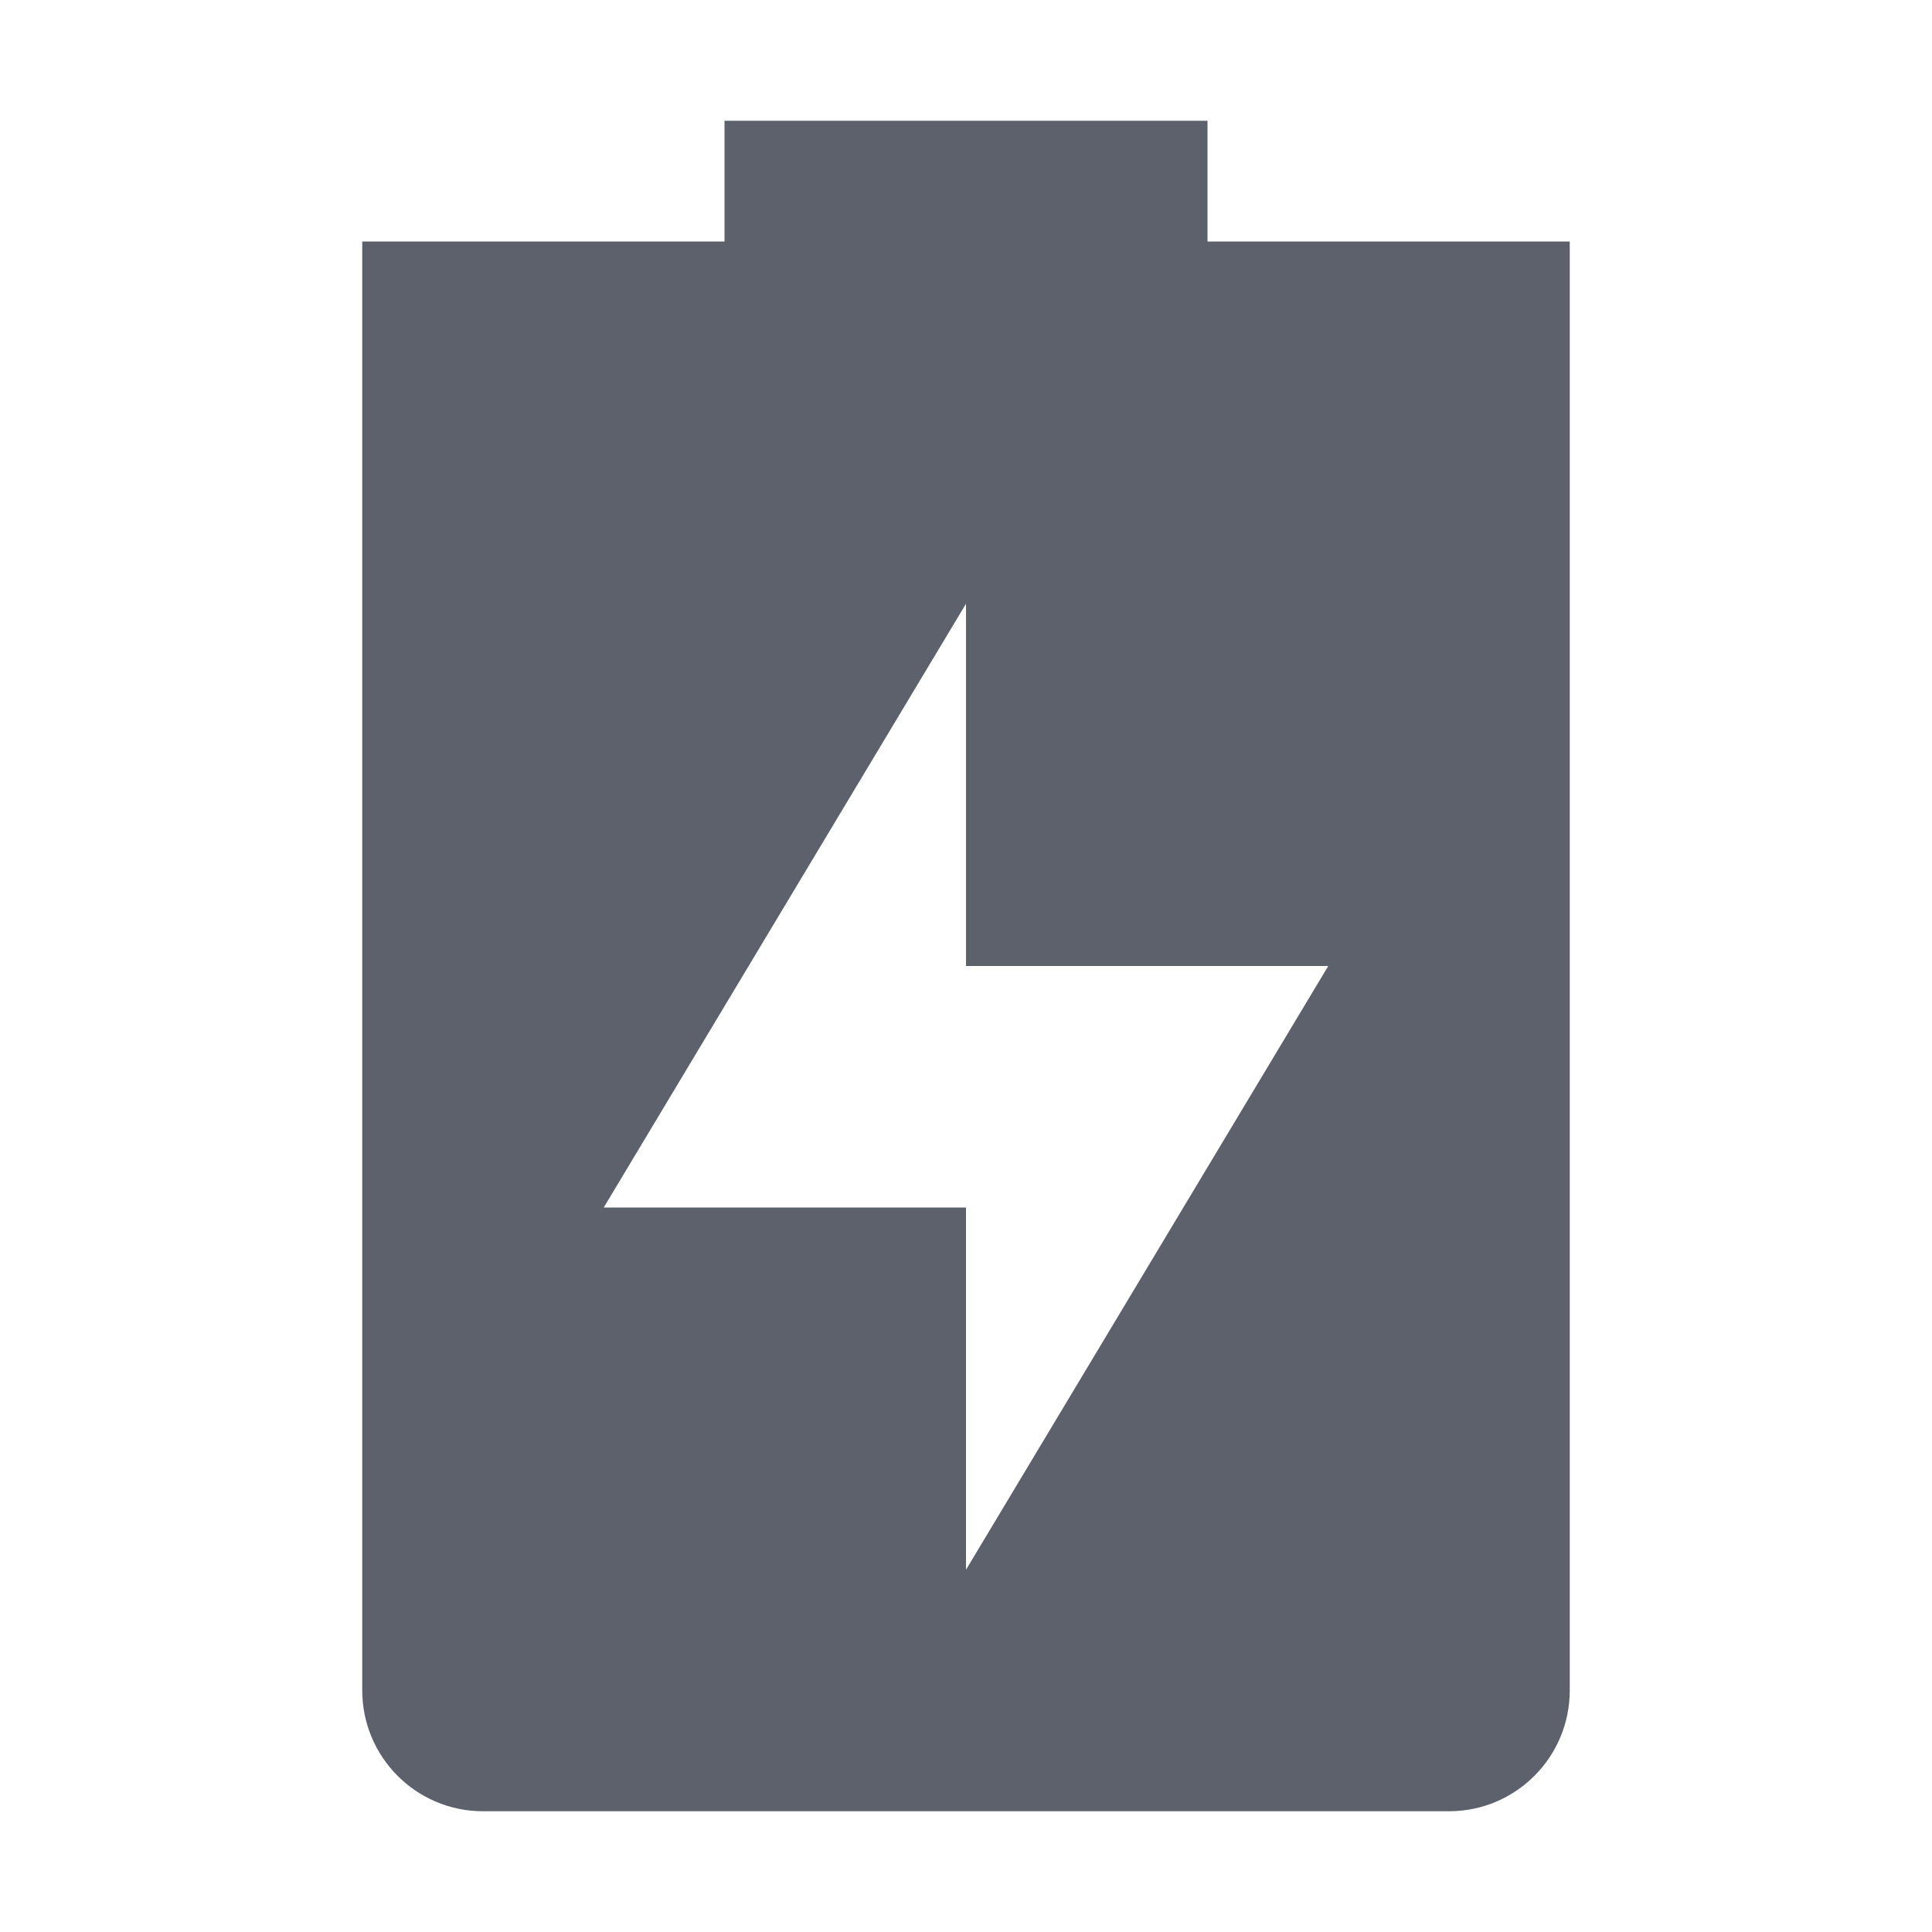
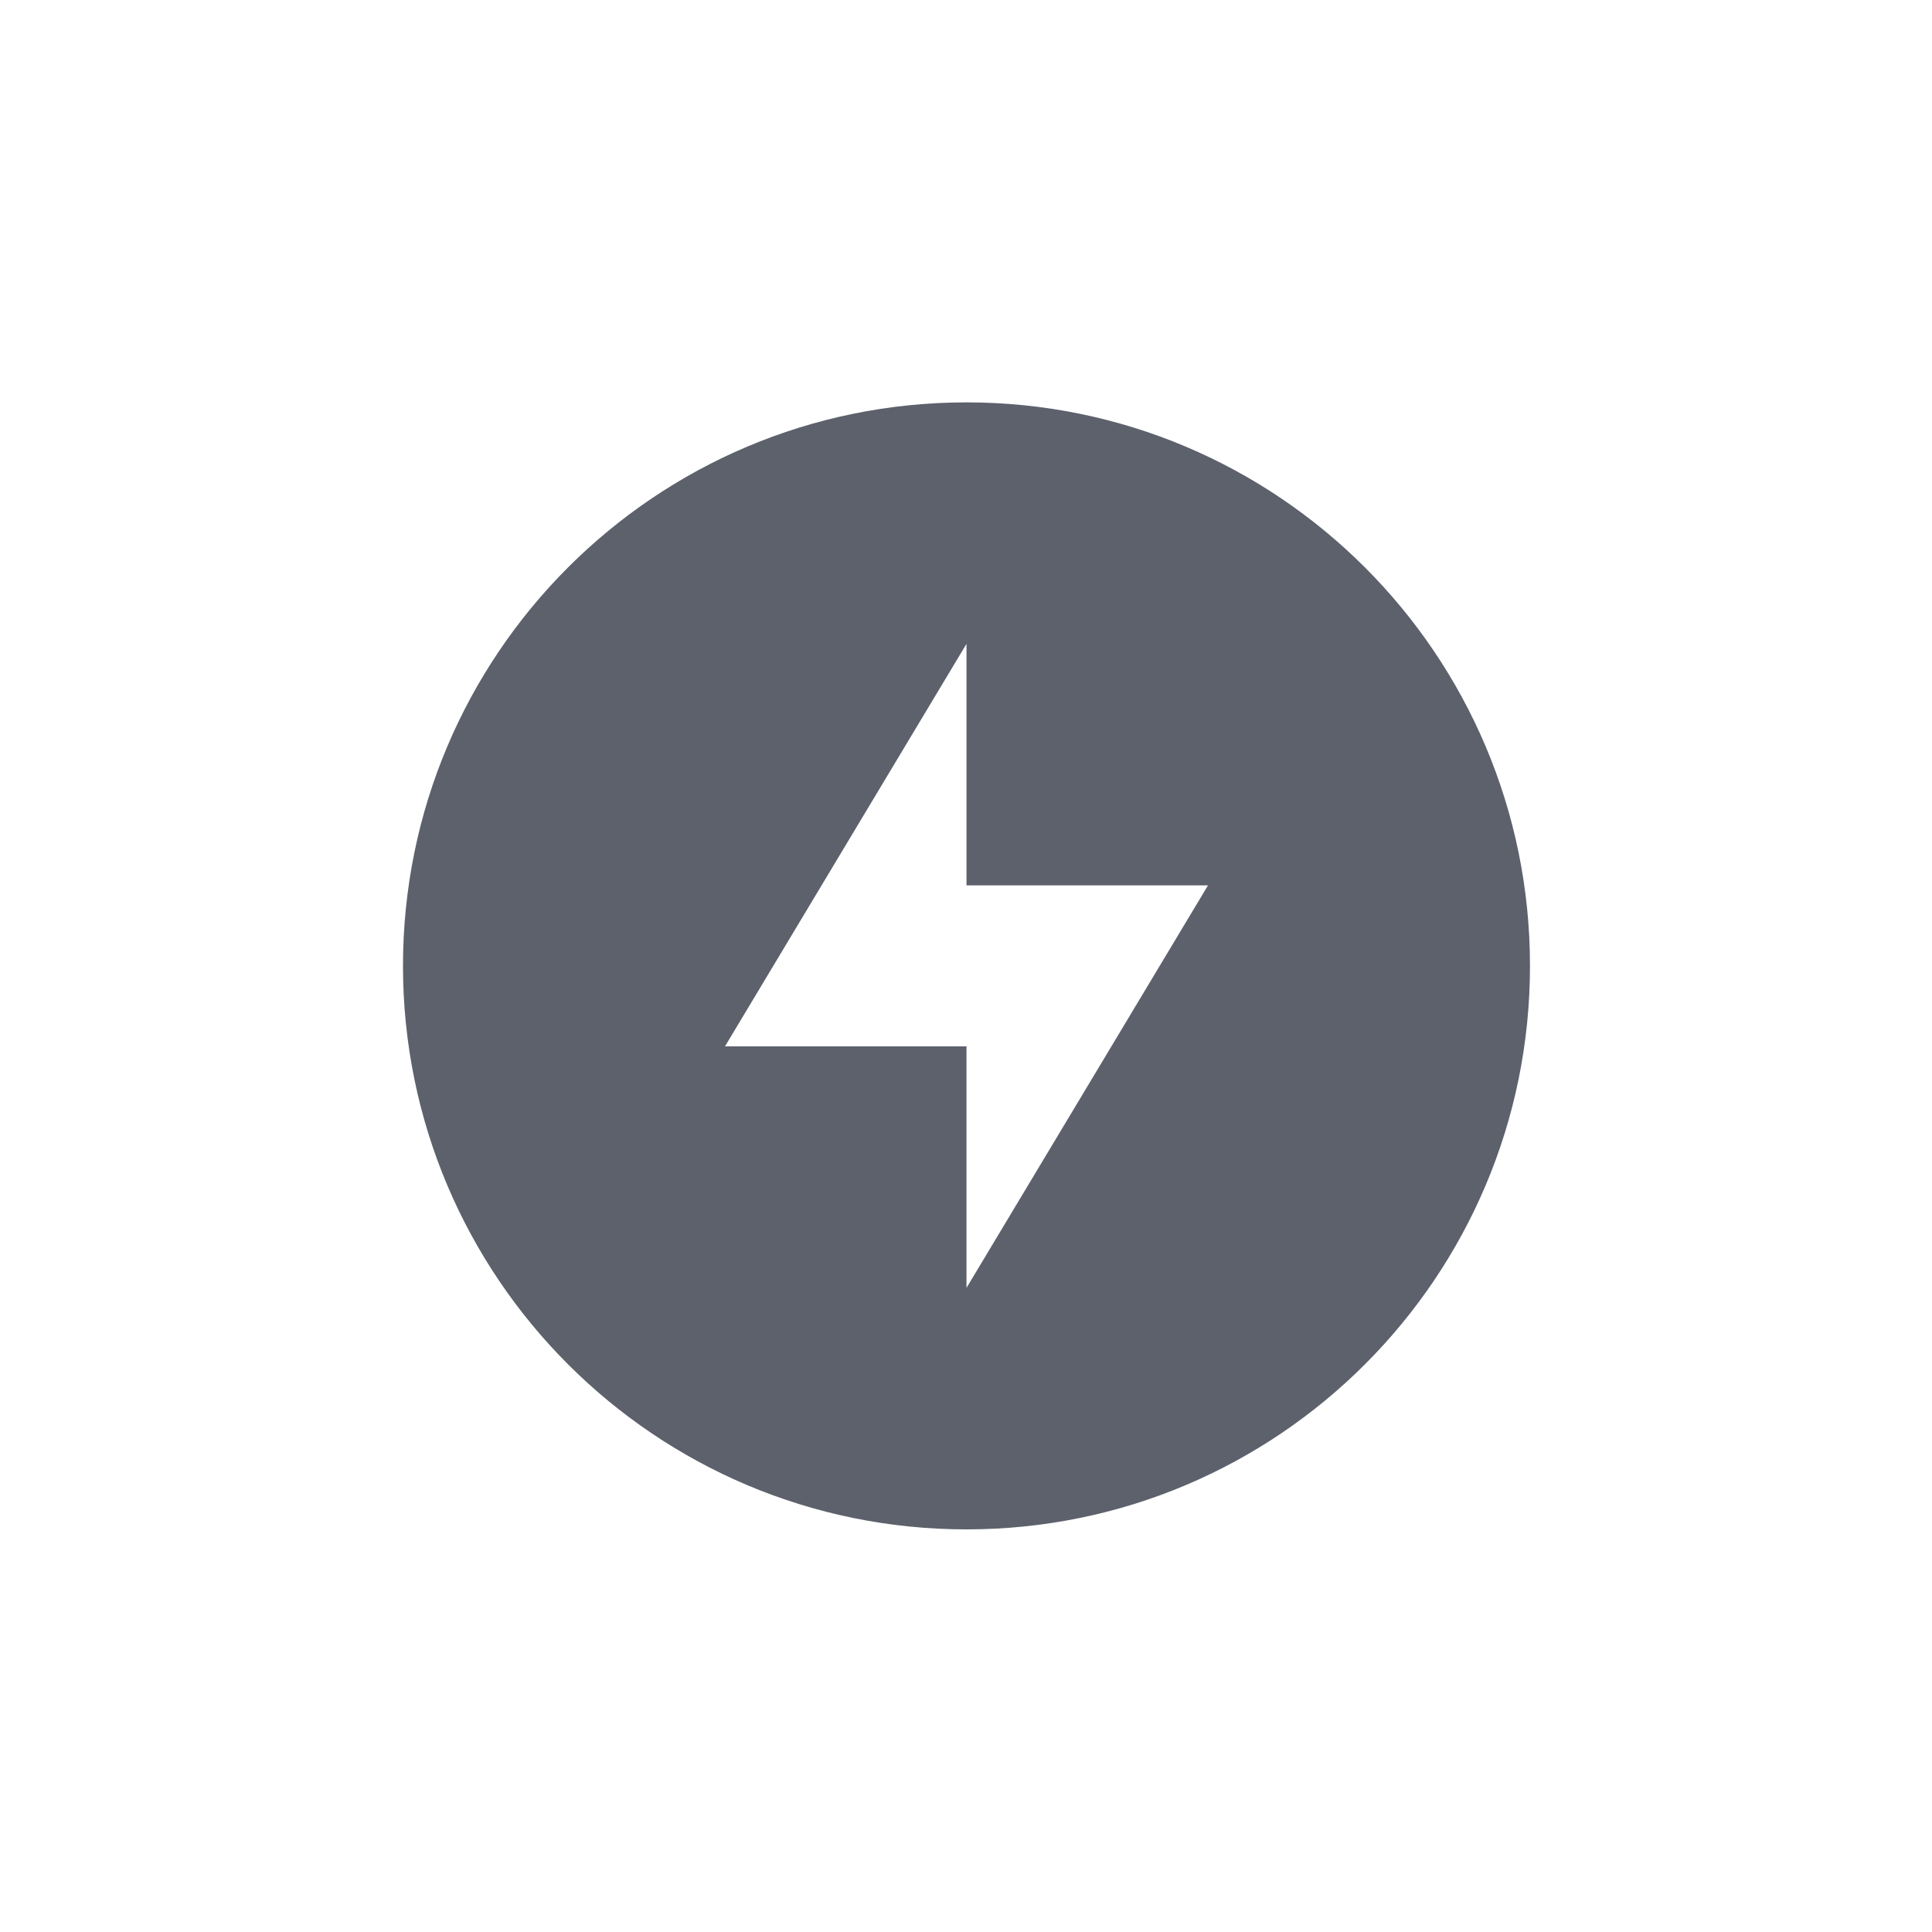
- <svg xmlns="http://www.w3.org/2000/svg" width="16" height="16" version="1.1">
-   <path style="fill:#5c616c" d="M 6,1 V 2 H 3 V 14 C 3,14.55 3.446,15 4,15 H 12 C 12.554,15 13,14.55 13,14 V 2 H 10 V 1 Z M 8,5 V 8 H 11 L 8,13 V 10 H 5 Z" />
+ <svg xmlns="http://www.w3.org/2000/svg" version="1.1" viewBox="0 0 16 16">
+   <defs>
+     <style id="current-color-scheme" type="text/css">.ColorScheme-Text { color:#ffffff; } .ColorScheme-Highlight { color:#367bf0; }</style>
+     <style type="text/css">.ColorScheme-Text { color:#ffffff; } .ColorScheme-Highlight { color:#367bf0; }</style>
+   </defs>
+   <g transform="matrix(.66667 0 0 .66667 -133.33 -448.25)" fill="#5c616c">
+     <path class="ColorScheme-Text" d="m212 677.37c-3.866 0-7 3.134-7 7s3.134 7 7 7 7-3.134 7-7-3.134-7-7-7zm0 3v3h3l-3 5v-3h-3z" color="#ffffff" fill="#5c616c" />
+   </g>
</svg>
